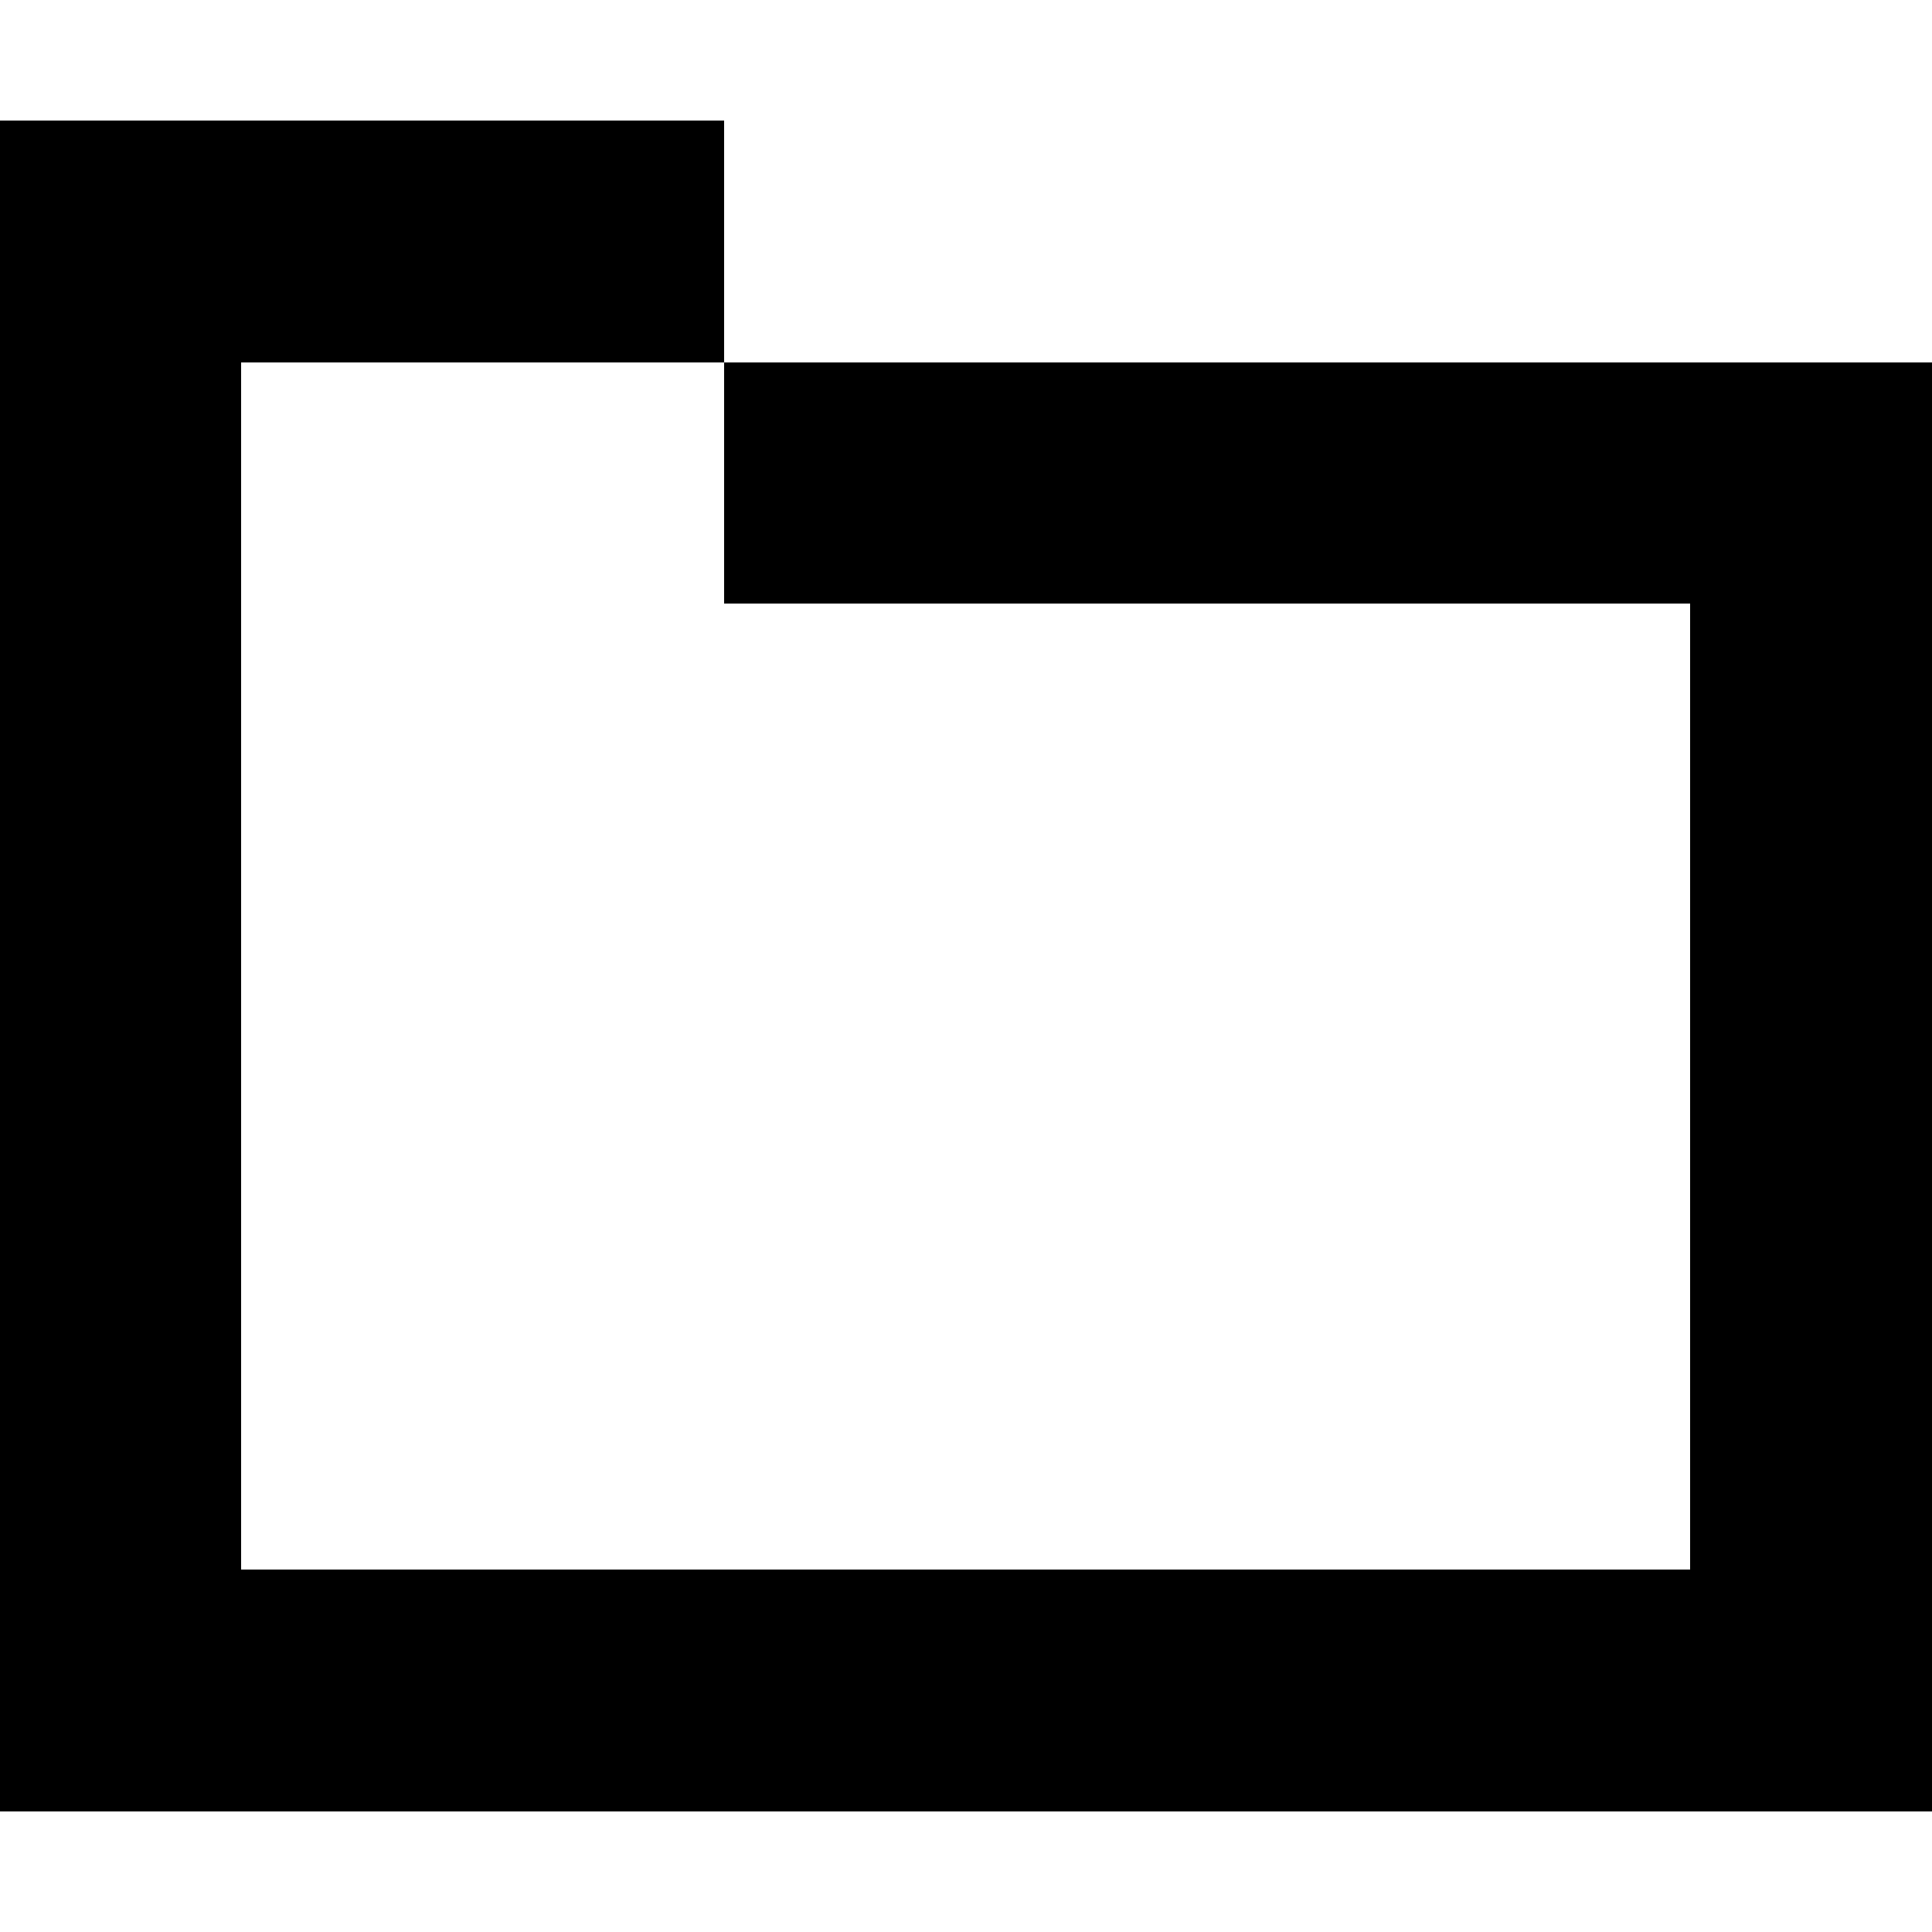
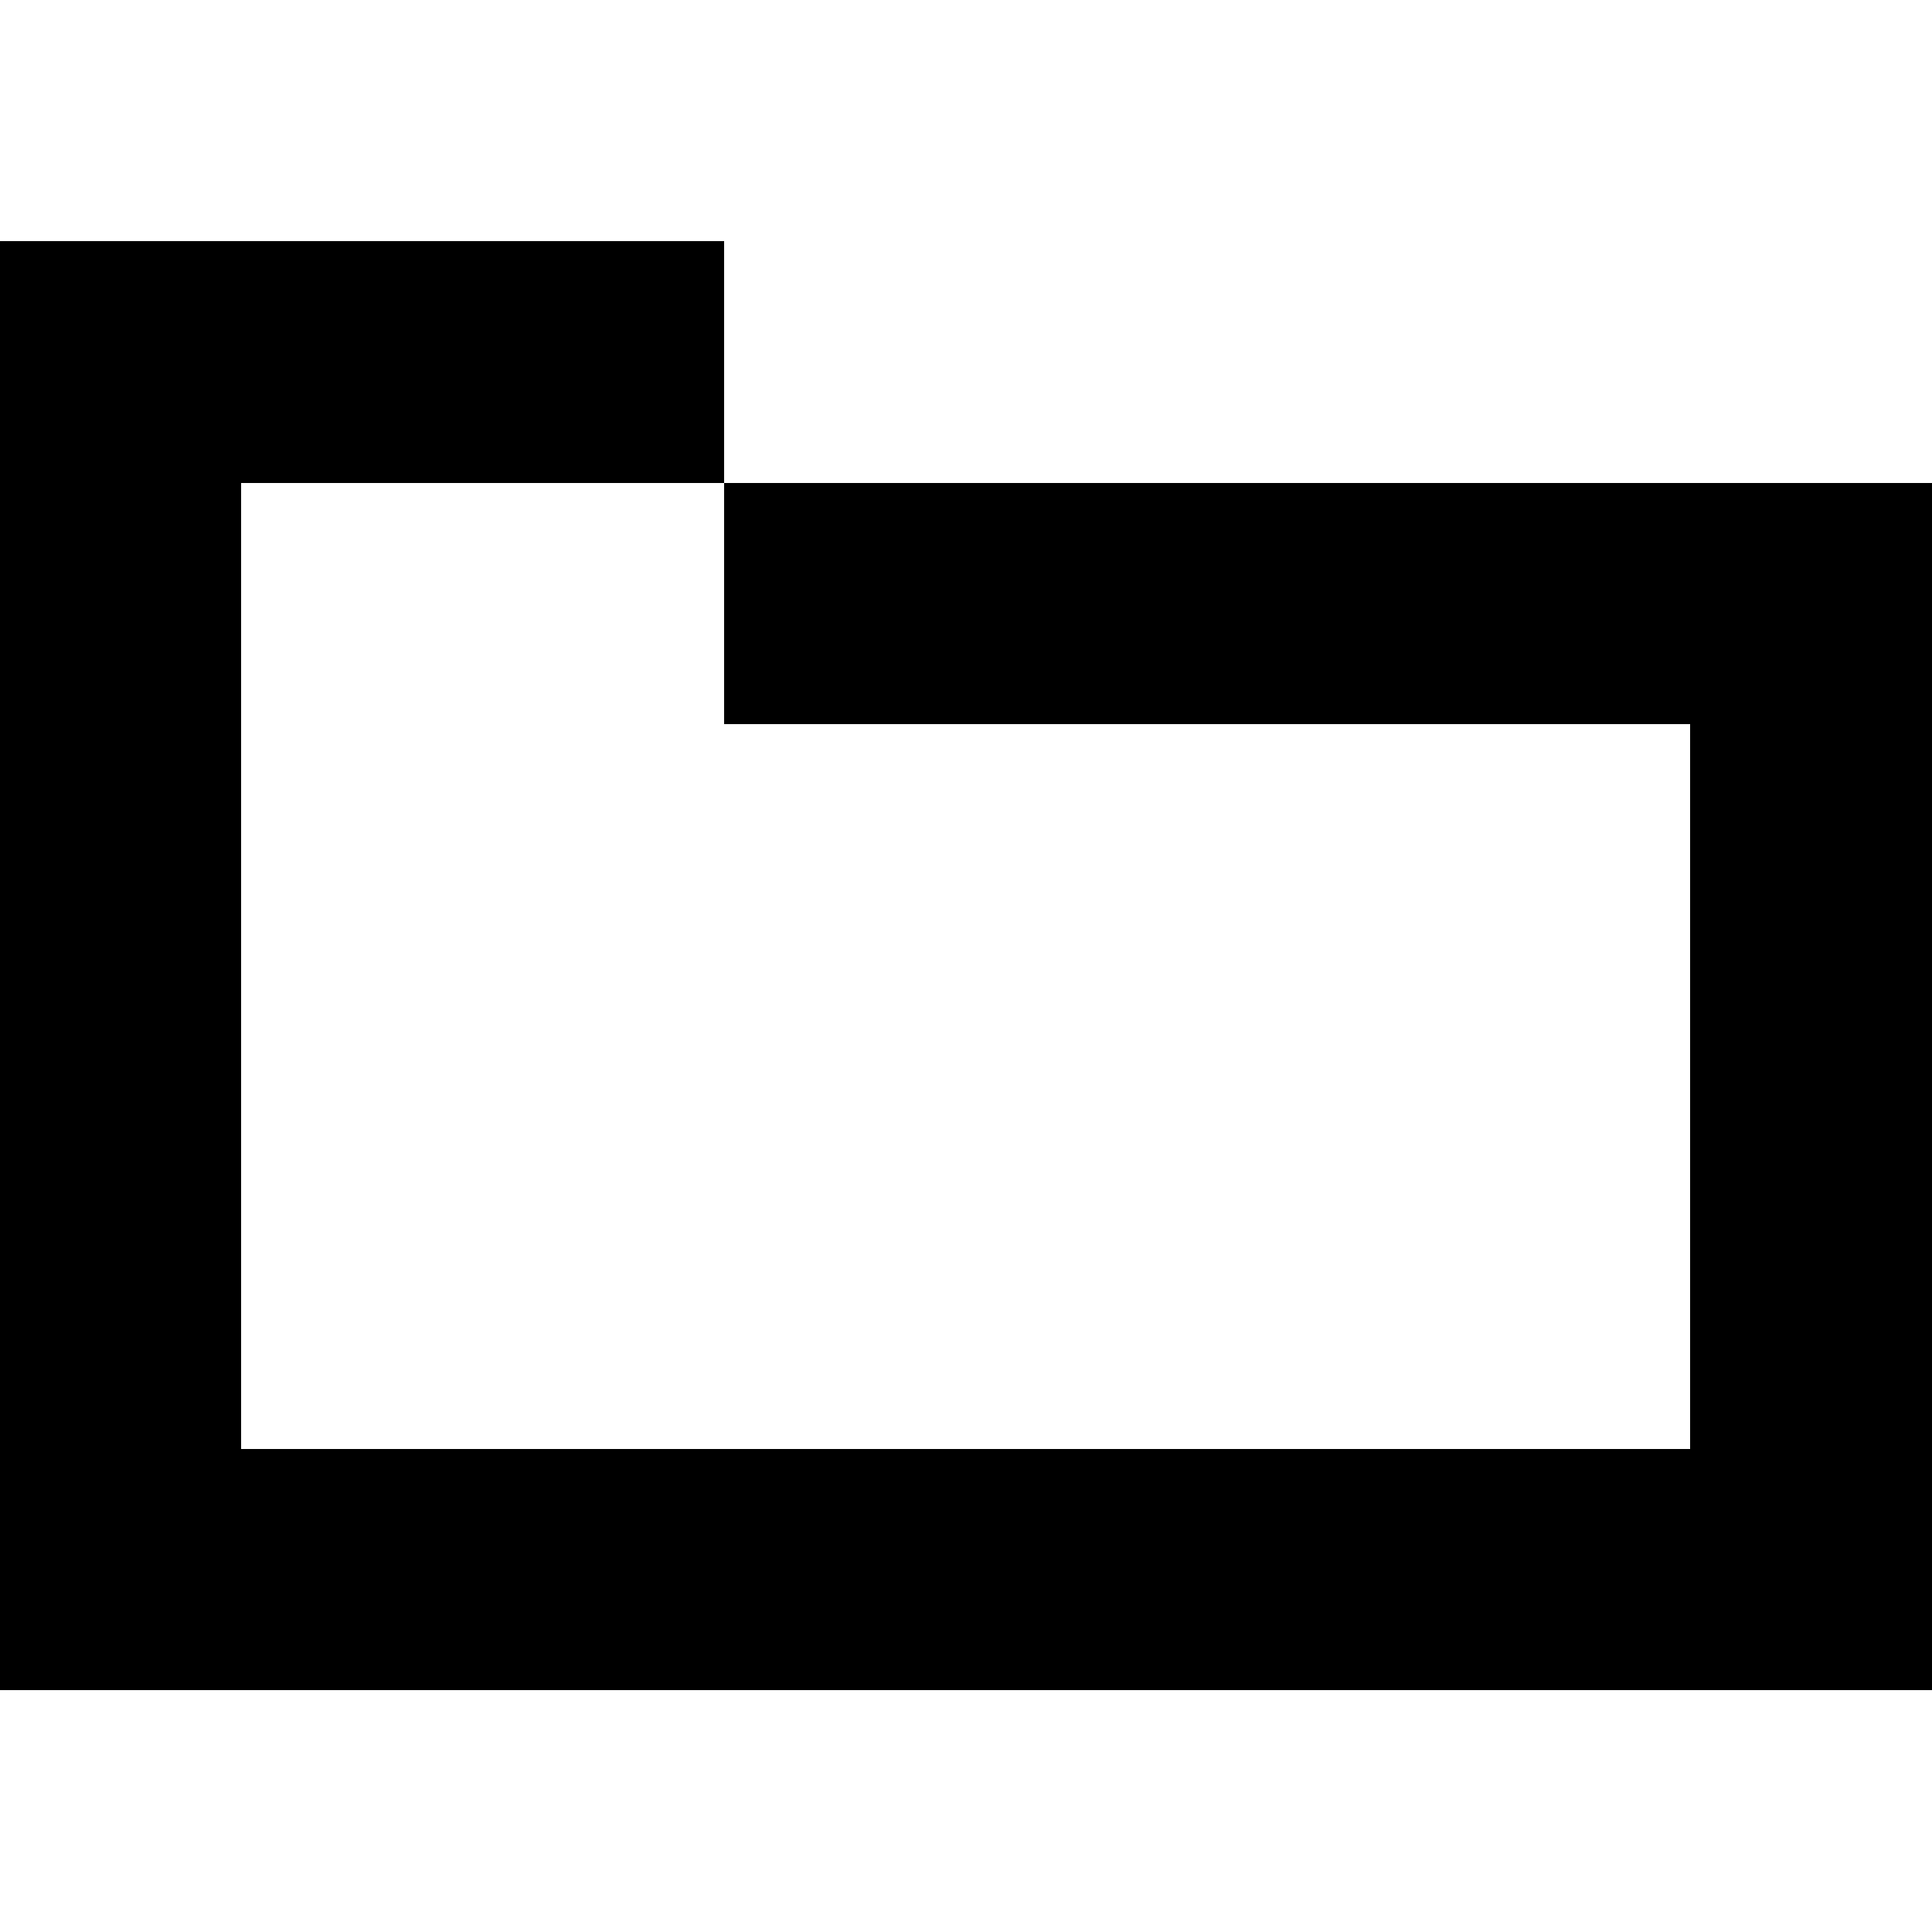
<svg xmlns="http://www.w3.org/2000/svg" width="16" height="16" viewBox="0 0 16 16" fill="currentColor" shape-rendering="crispEdges">
-   <path d="M0 1h6v2h-6zM0 3h2v2h-2zM6 3h10v2h-10zM0 5h2v2h-2zM14 5h2v2h-2zM0 7h2v2h-2zM14 7h2v2h-2zM0 9h2v2h-2zM14 9h2v2h-2zM0 11h2v2h-2zM14 11h2v2h-2zM0 13h16v2h-16z" />
+   <path d="M0 2h6v2h-6zM0 4h2v2h-2zM6 4h10v2h-10zM0 6h2v2h-2zM14 6h2v2h-2zM0 8h2v2h-2zM14 8h2v2h-2zM0 10h2v2h-2zM14 10h2v2h-2zM0 12h16v2h-16z" />
</svg>
